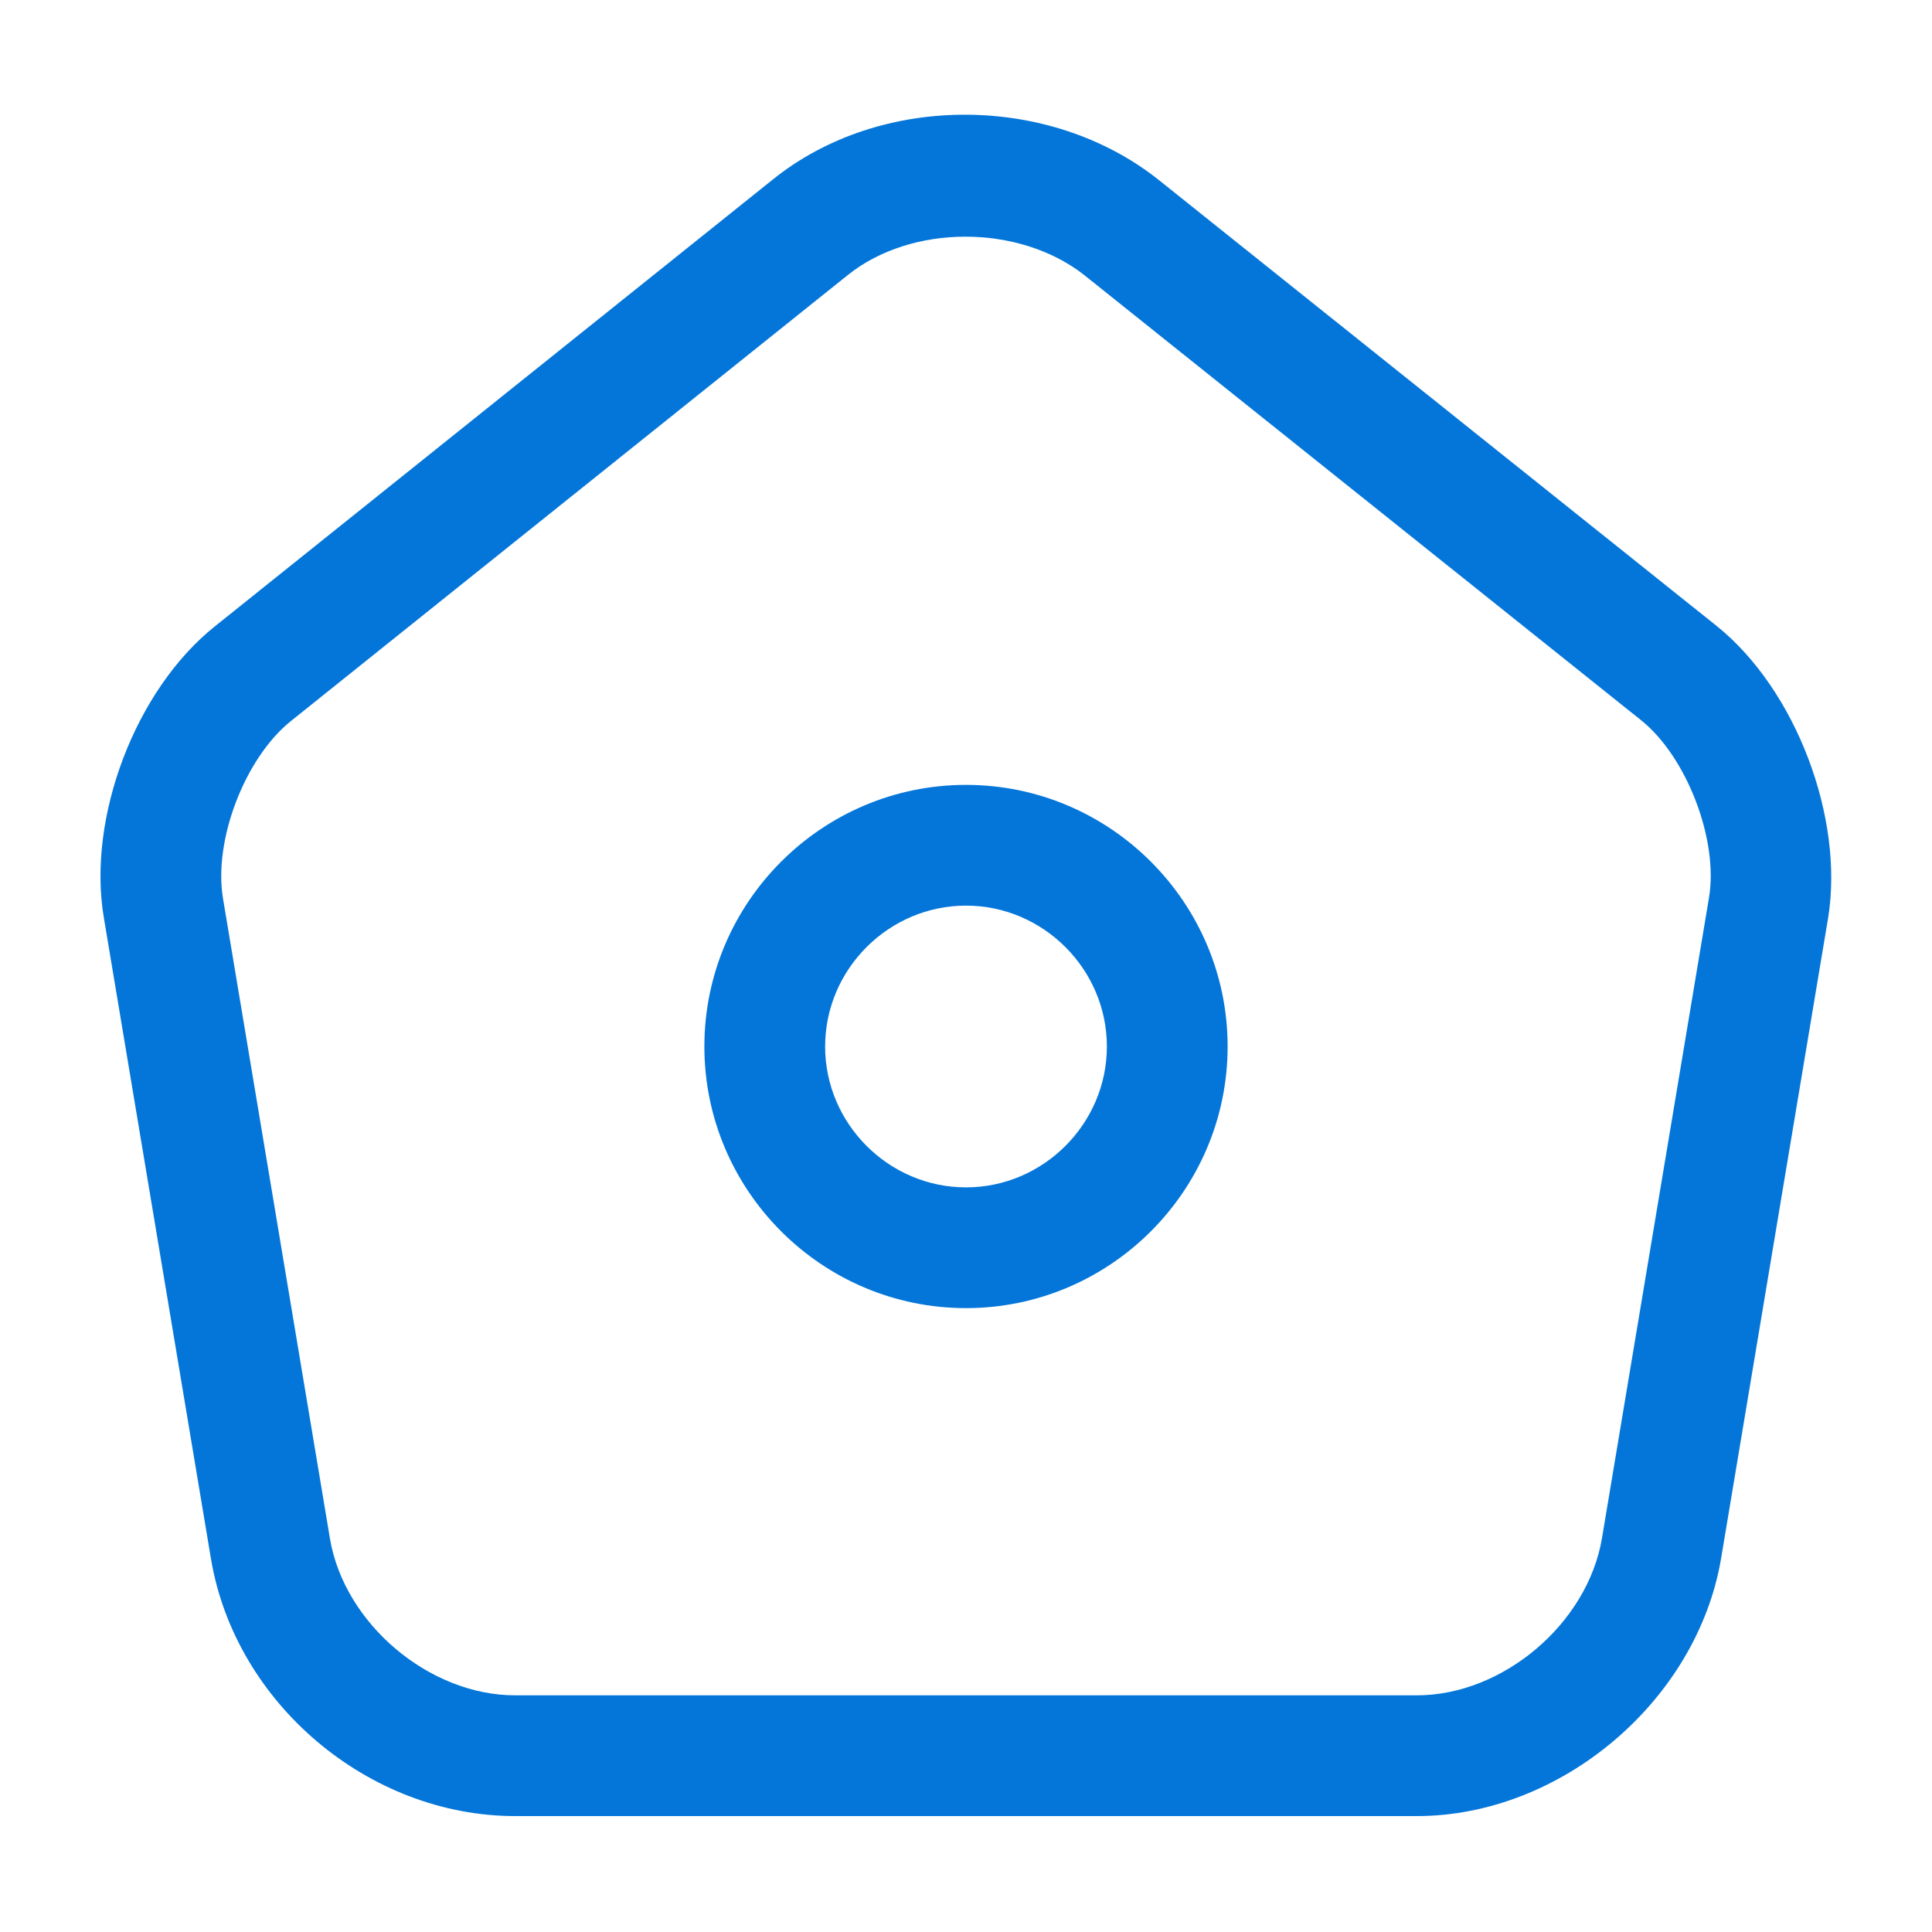
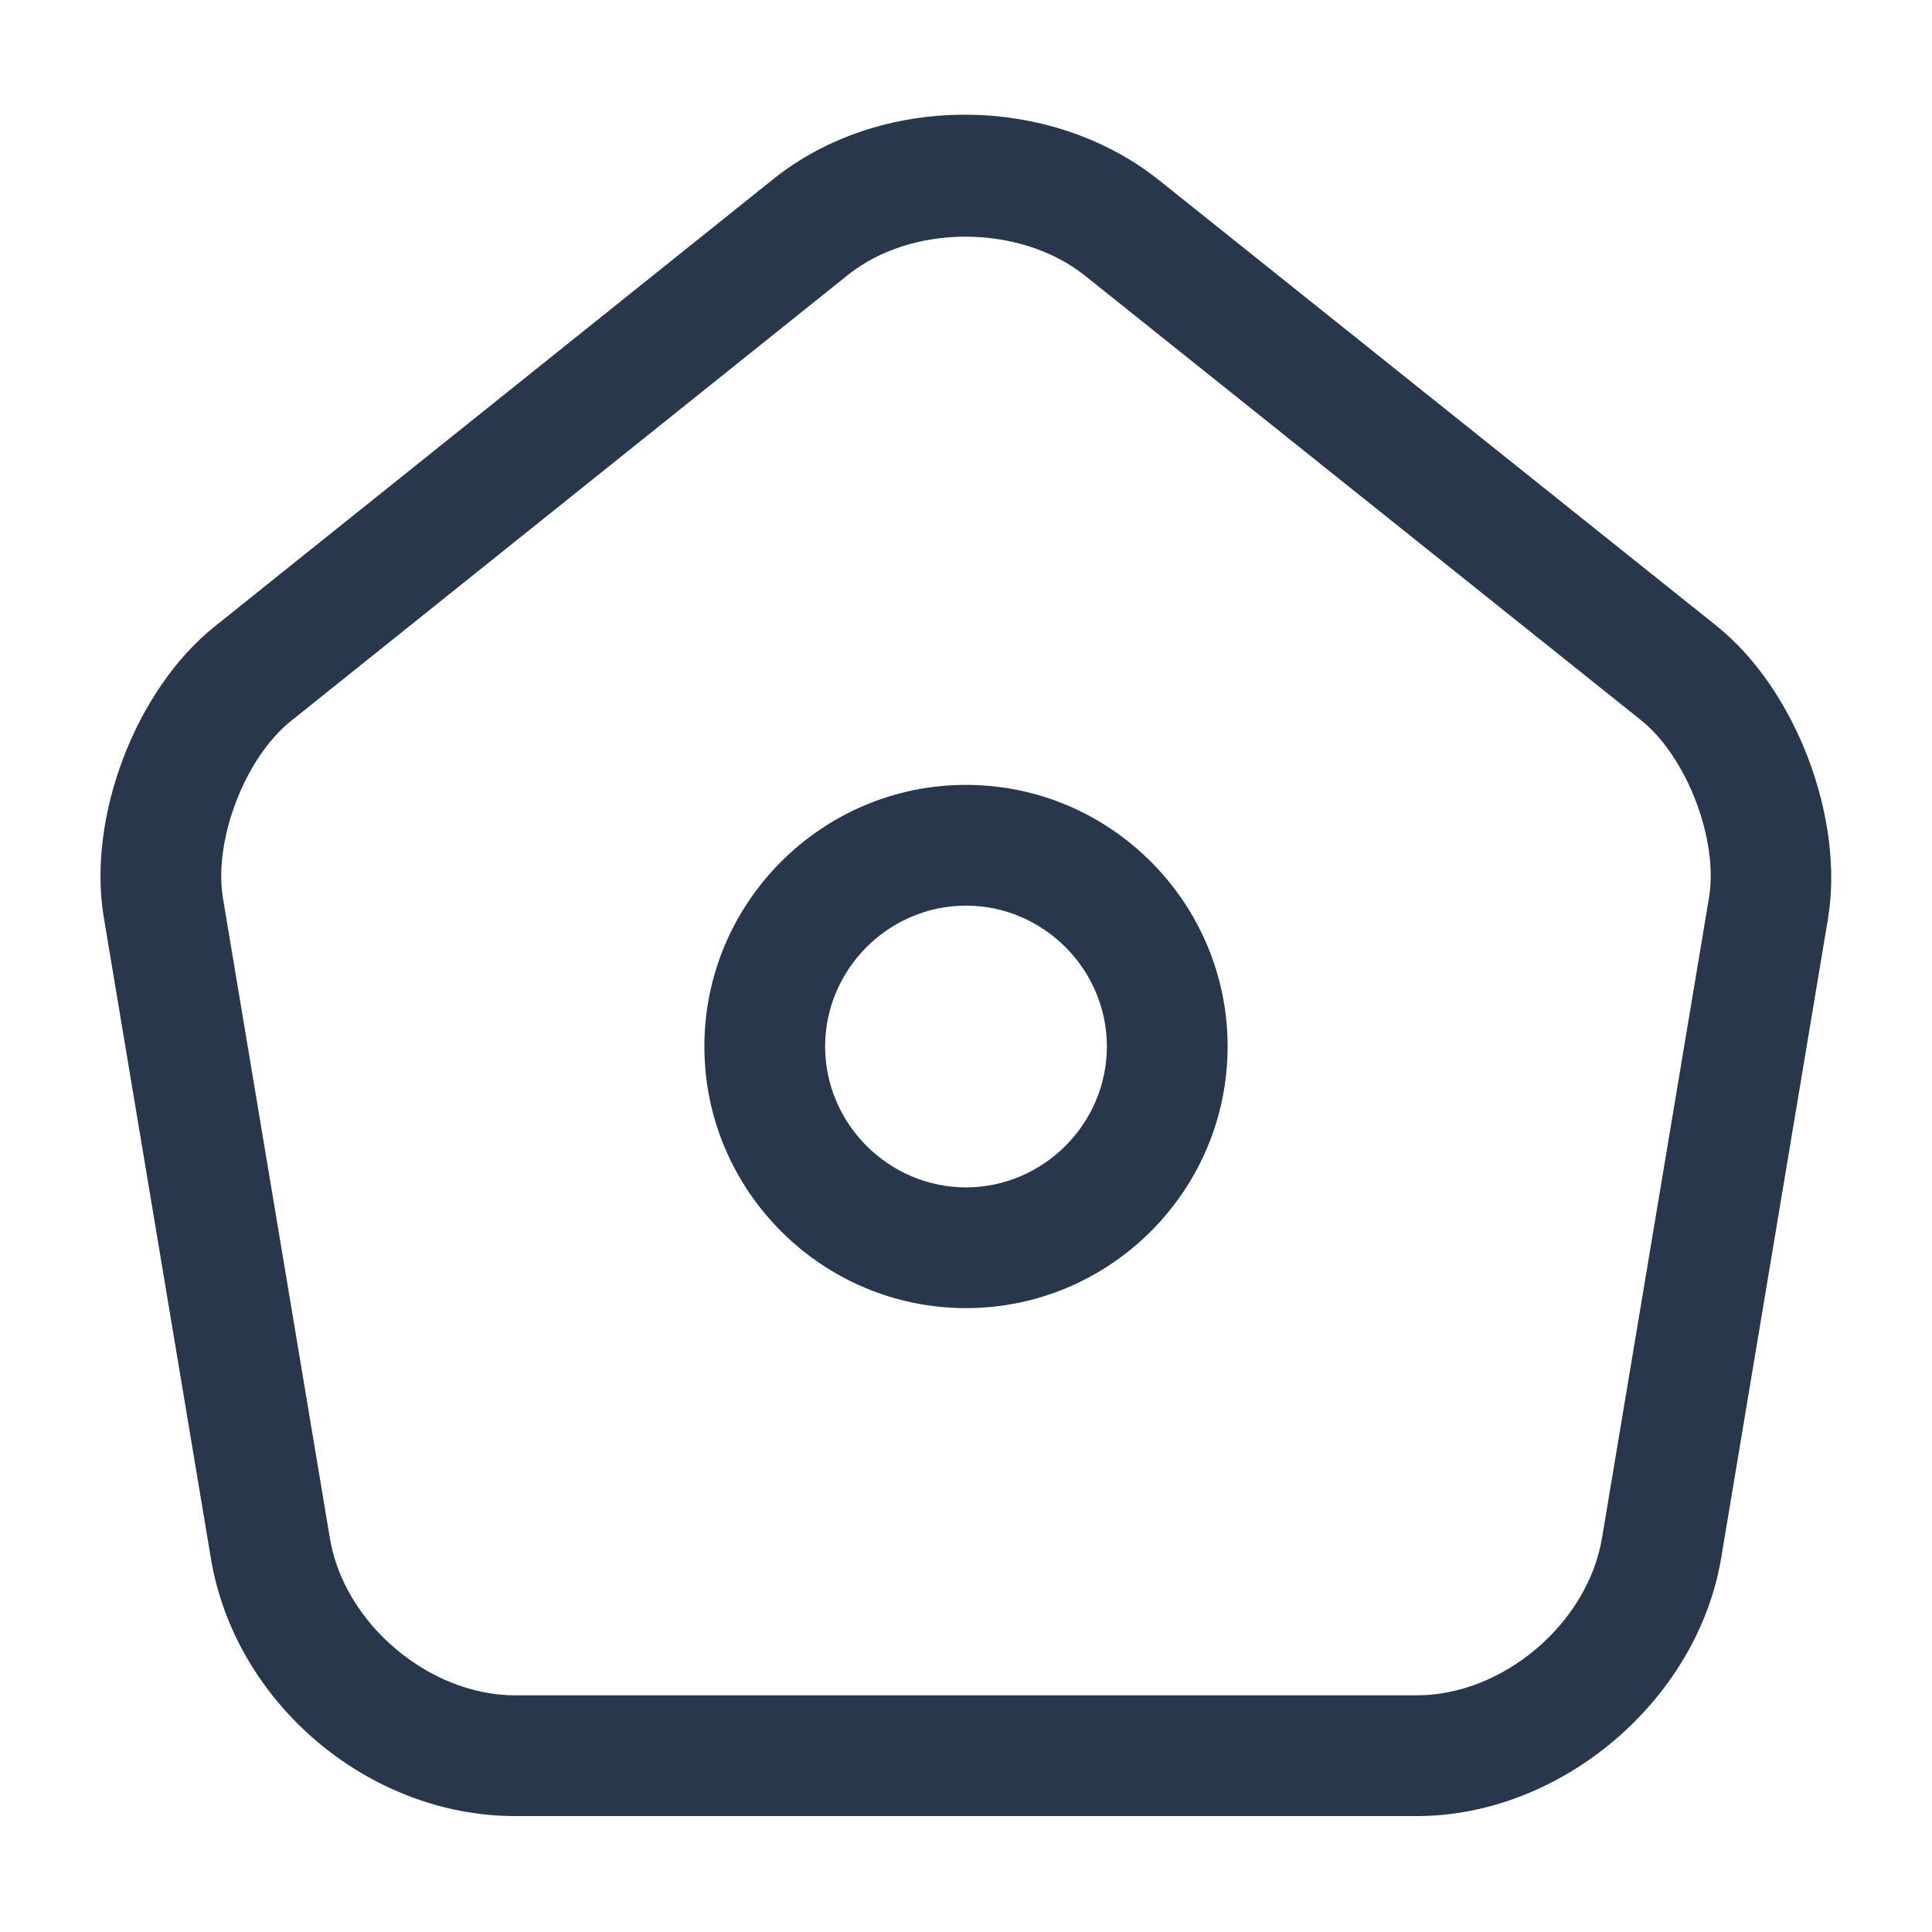
<svg xmlns="http://www.w3.org/2000/svg" width="24" height="24" viewBox="0 0 24 24" fill="none">
  <g id="vuesax/outline/home">
    <g id="home">
-       <path id="Vector" d="M17.6 22.56H6.4C4.58 22.56 2.92 21.16 2.62 19.36L1.29 11.4C1.08 10.16 1.68 8.57 2.67 7.78L9.6 2.23C10.94 1.15 13.05 1.16 14.4 2.24L21.33 7.78C22.31 8.57 22.91 10.16 22.71 11.4L21.38 19.36C21.08 21.13 19.39 22.56 17.6 22.56ZM11.99 2.94C11.46 2.94 10.93 3.1 10.54 3.41L3.61 8.96C3.04 9.42 2.65 10.44 2.77 11.16L4.1 19.12C4.28 20.17 5.33 21.06 6.4 21.06H17.6C18.67 21.06 19.72 20.17 19.9 19.11L21.23 11.15C21.35 10.43 20.95 9.4 20.39 8.95L13.46 3.41C13.06 3.1 12.53 2.94 11.99 2.94Z" fill="#0476D9" />
-       <path id="Vector_2" d="M12 16.25C10.21 16.25 8.75 14.79 8.75 13C8.75 11.21 10.21 9.75 12 9.75C13.79 9.75 15.25 11.21 15.25 13C15.25 14.79 13.79 16.25 12 16.25ZM12 11.25C11.04 11.25 10.25 12.04 10.25 13C10.25 13.96 11.04 14.75 12 14.75C12.96 14.75 13.75 13.96 13.75 13C13.75 12.04 12.96 11.25 12 11.25Z" fill="#0476D9" />
+       <path id="Vector" d="M17.6 22.56H6.4C4.58 22.56 2.92 21.16 2.62 19.36L1.29 11.4C1.08 10.16 1.68 8.57 2.67 7.78L9.6 2.23C10.94 1.15 13.05 1.16 14.4 2.24L21.33 7.78C22.31 8.57 22.91 10.16 22.71 11.4L21.38 19.36C21.08 21.13 19.39 22.56 17.6 22.56ZM11.99 2.94C11.46 2.94 10.93 3.1 10.54 3.41L3.61 8.96C3.04 9.42 2.65 10.44 2.77 11.16L4.1 19.12C4.28 20.17 5.33 21.06 6.4 21.06H17.6C18.67 21.06 19.72 20.17 19.9 19.11L21.23 11.15C21.35 10.43 20.95 9.4 20.39 8.95L13.46 3.41C13.06 3.1 12.53 2.94 11.99 2.94Z" fill="#28374B" />
+       <path id="Vector_2" d="M12 16.25C10.21 16.25 8.75 14.79 8.75 13C8.75 11.21 10.21 9.75 12 9.75C13.79 9.75 15.25 11.21 15.25 13C15.25 14.79 13.79 16.25 12 16.25ZM12 11.25C11.04 11.25 10.25 12.04 10.25 13C10.25 13.96 11.04 14.75 12 14.75C12.96 14.75 13.75 13.96 13.75 13C13.75 12.04 12.96 11.25 12 11.25Z" fill="#28374B" />
    </g>
  </g>
</svg>
